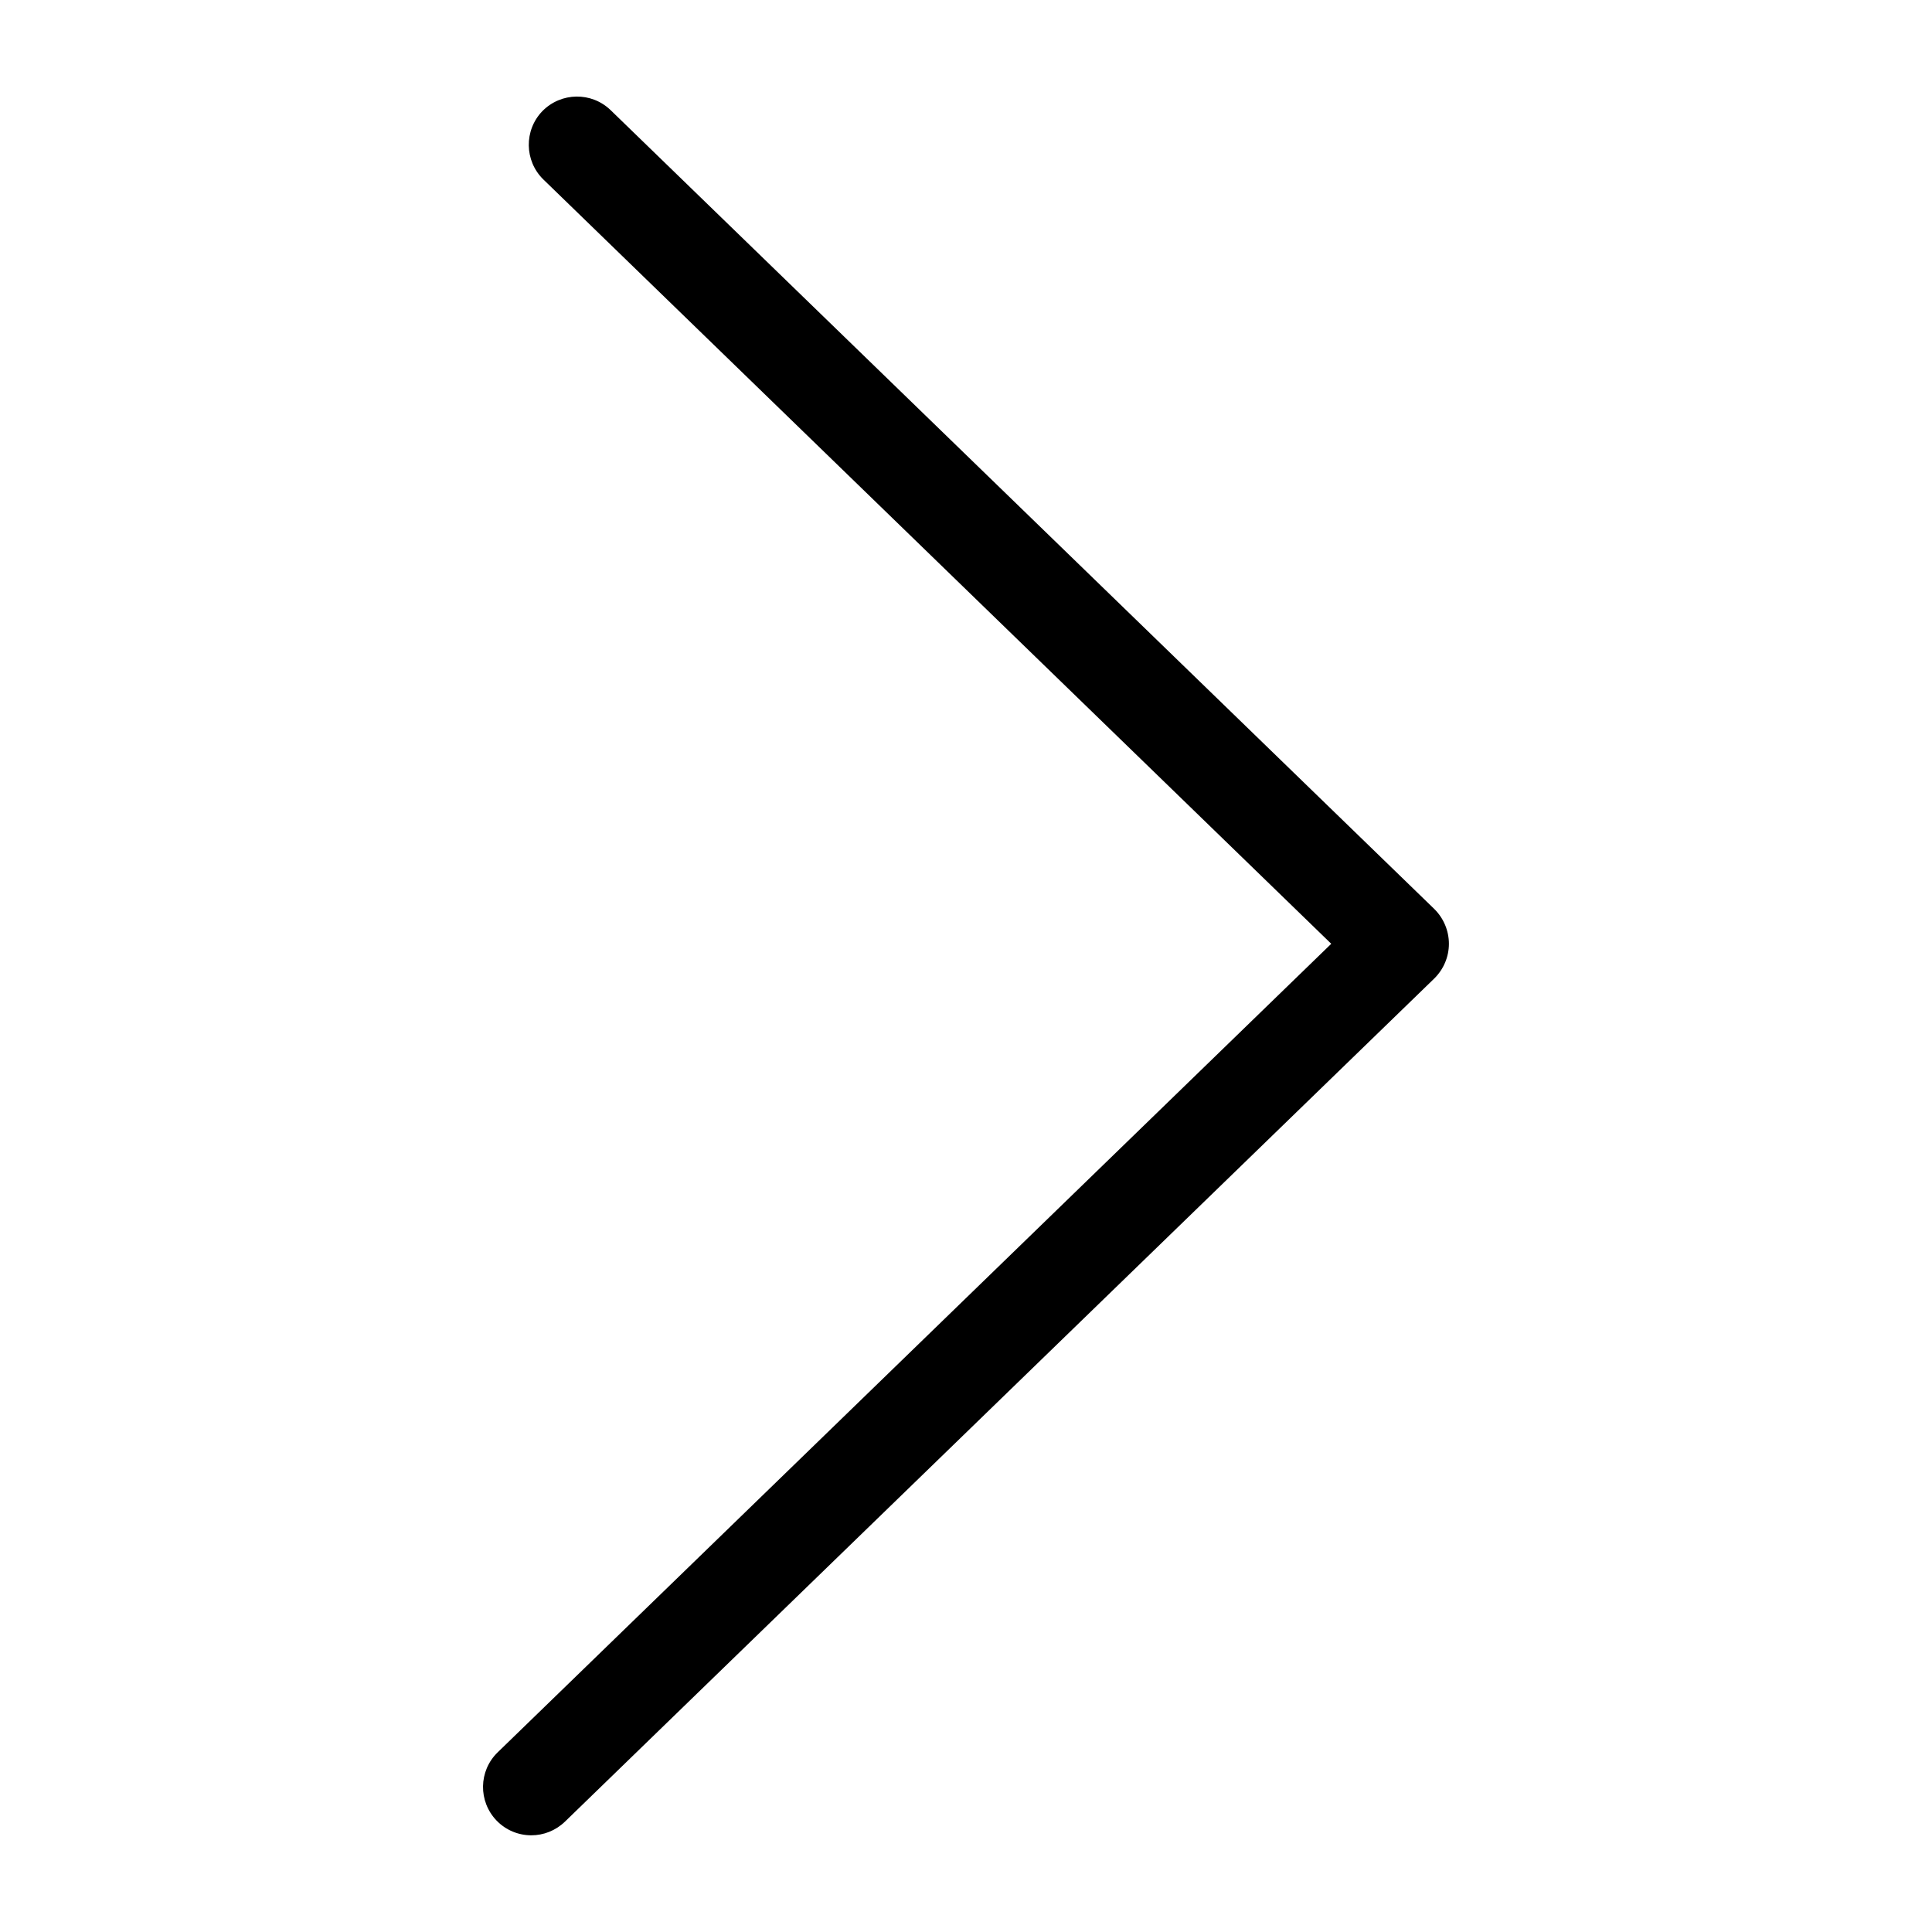
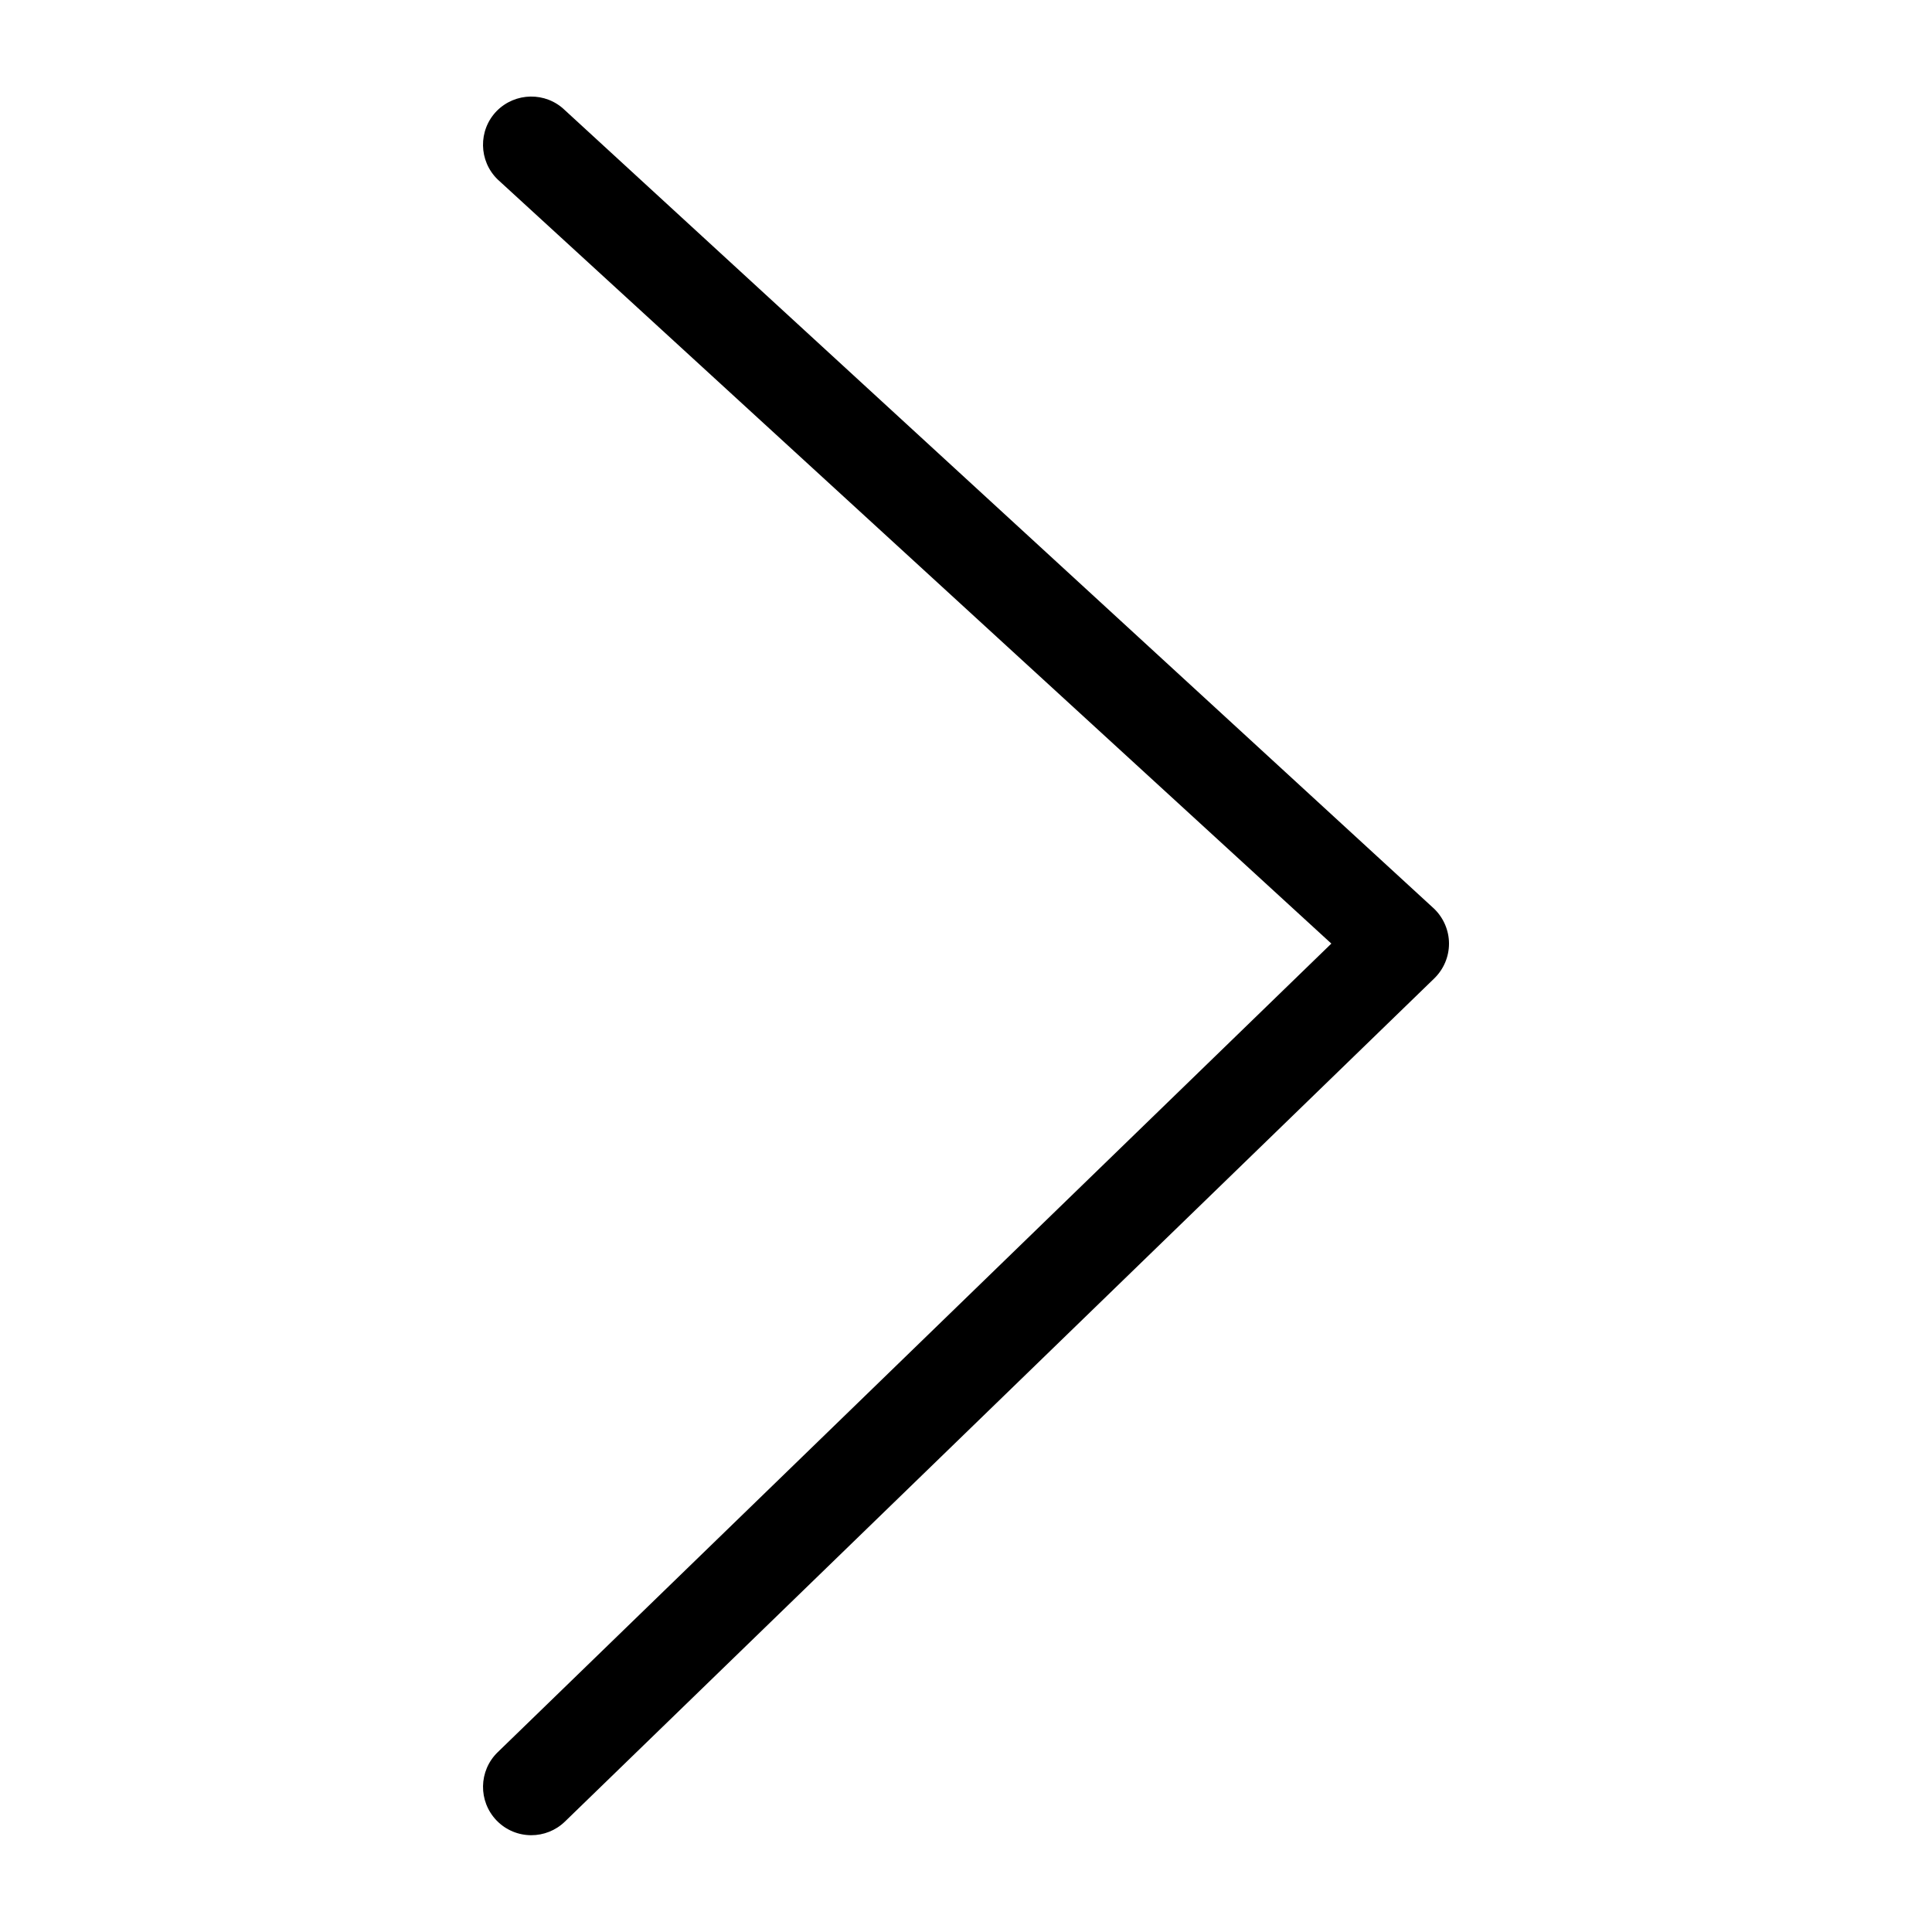
<svg width="20" height="20" viewBox="0 0 20 20">
-   <path fill-rule="evenodd" d="M5.5,18.999 C5.369,18.999 5.239,18.948 5.141,18.847 C4.949,18.648 4.954,18.332 5.152,18.14 L13.781,9.77 L5.625,1.858 C5.428,1.666 5.423,1.349 5.614,1.151 C5.808,0.953 6.123,0.949 6.321,1.14 L14.848,9.41 C14.944,9.505 14.999,9.635 14.999,9.77 C14.999,9.905 14.944,10.034 14.848,10.129 L5.848,18.858 C5.75,18.952 5.625,18.999 5.5,18.999" />
+   <path fill-rule="evenodd" d="M5.141,18.846 C4.949,18.647 4.954,18.331 5.152,18.139 L13.782,9.768 L5.152,1.858 C4.954,1.666 4.949,1.349 5.14,1.151 C5.334,0.953 5.65,0.949 5.847,1.14 L14.848,9.409 C14.945,9.504 15,9.634 15,9.768 C15,9.904 14.945,10.033 14.848,10.128 L5.848,18.857 C5.751,18.951 5.625,18.998 5.5,18.998 C5.369,18.998 5.239,18.947 5.141,18.846 Z" />
</svg>
